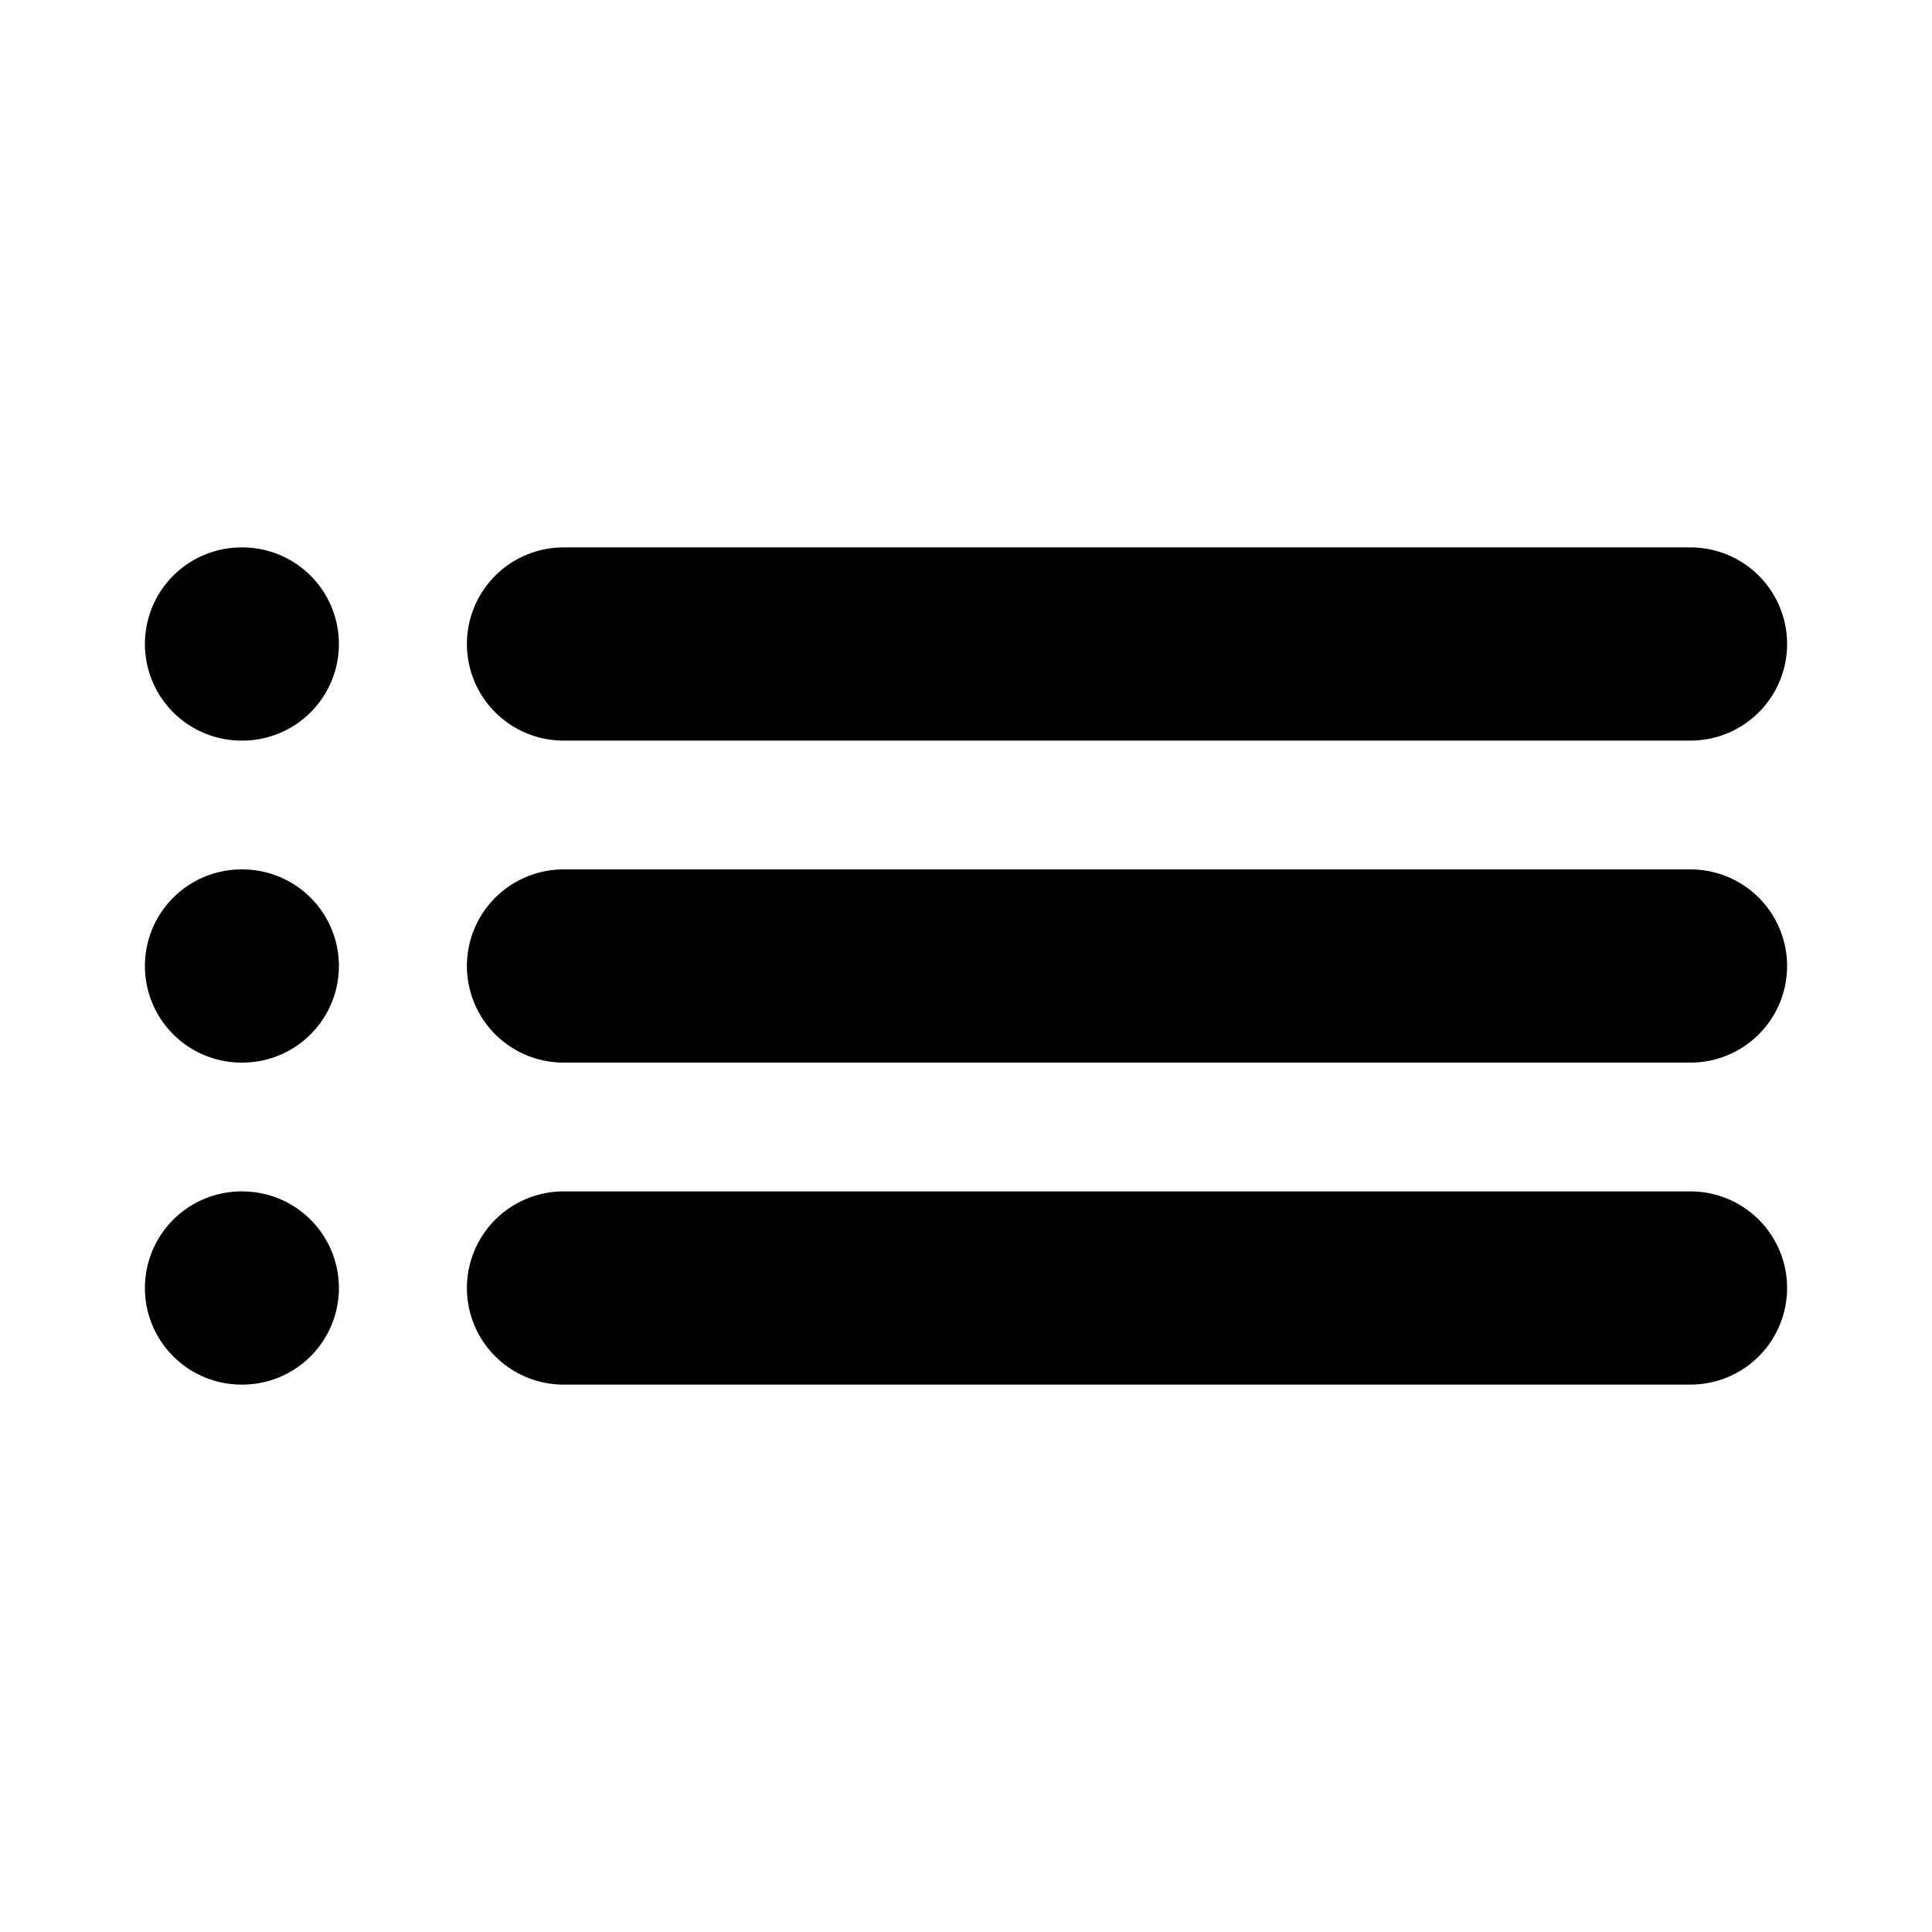
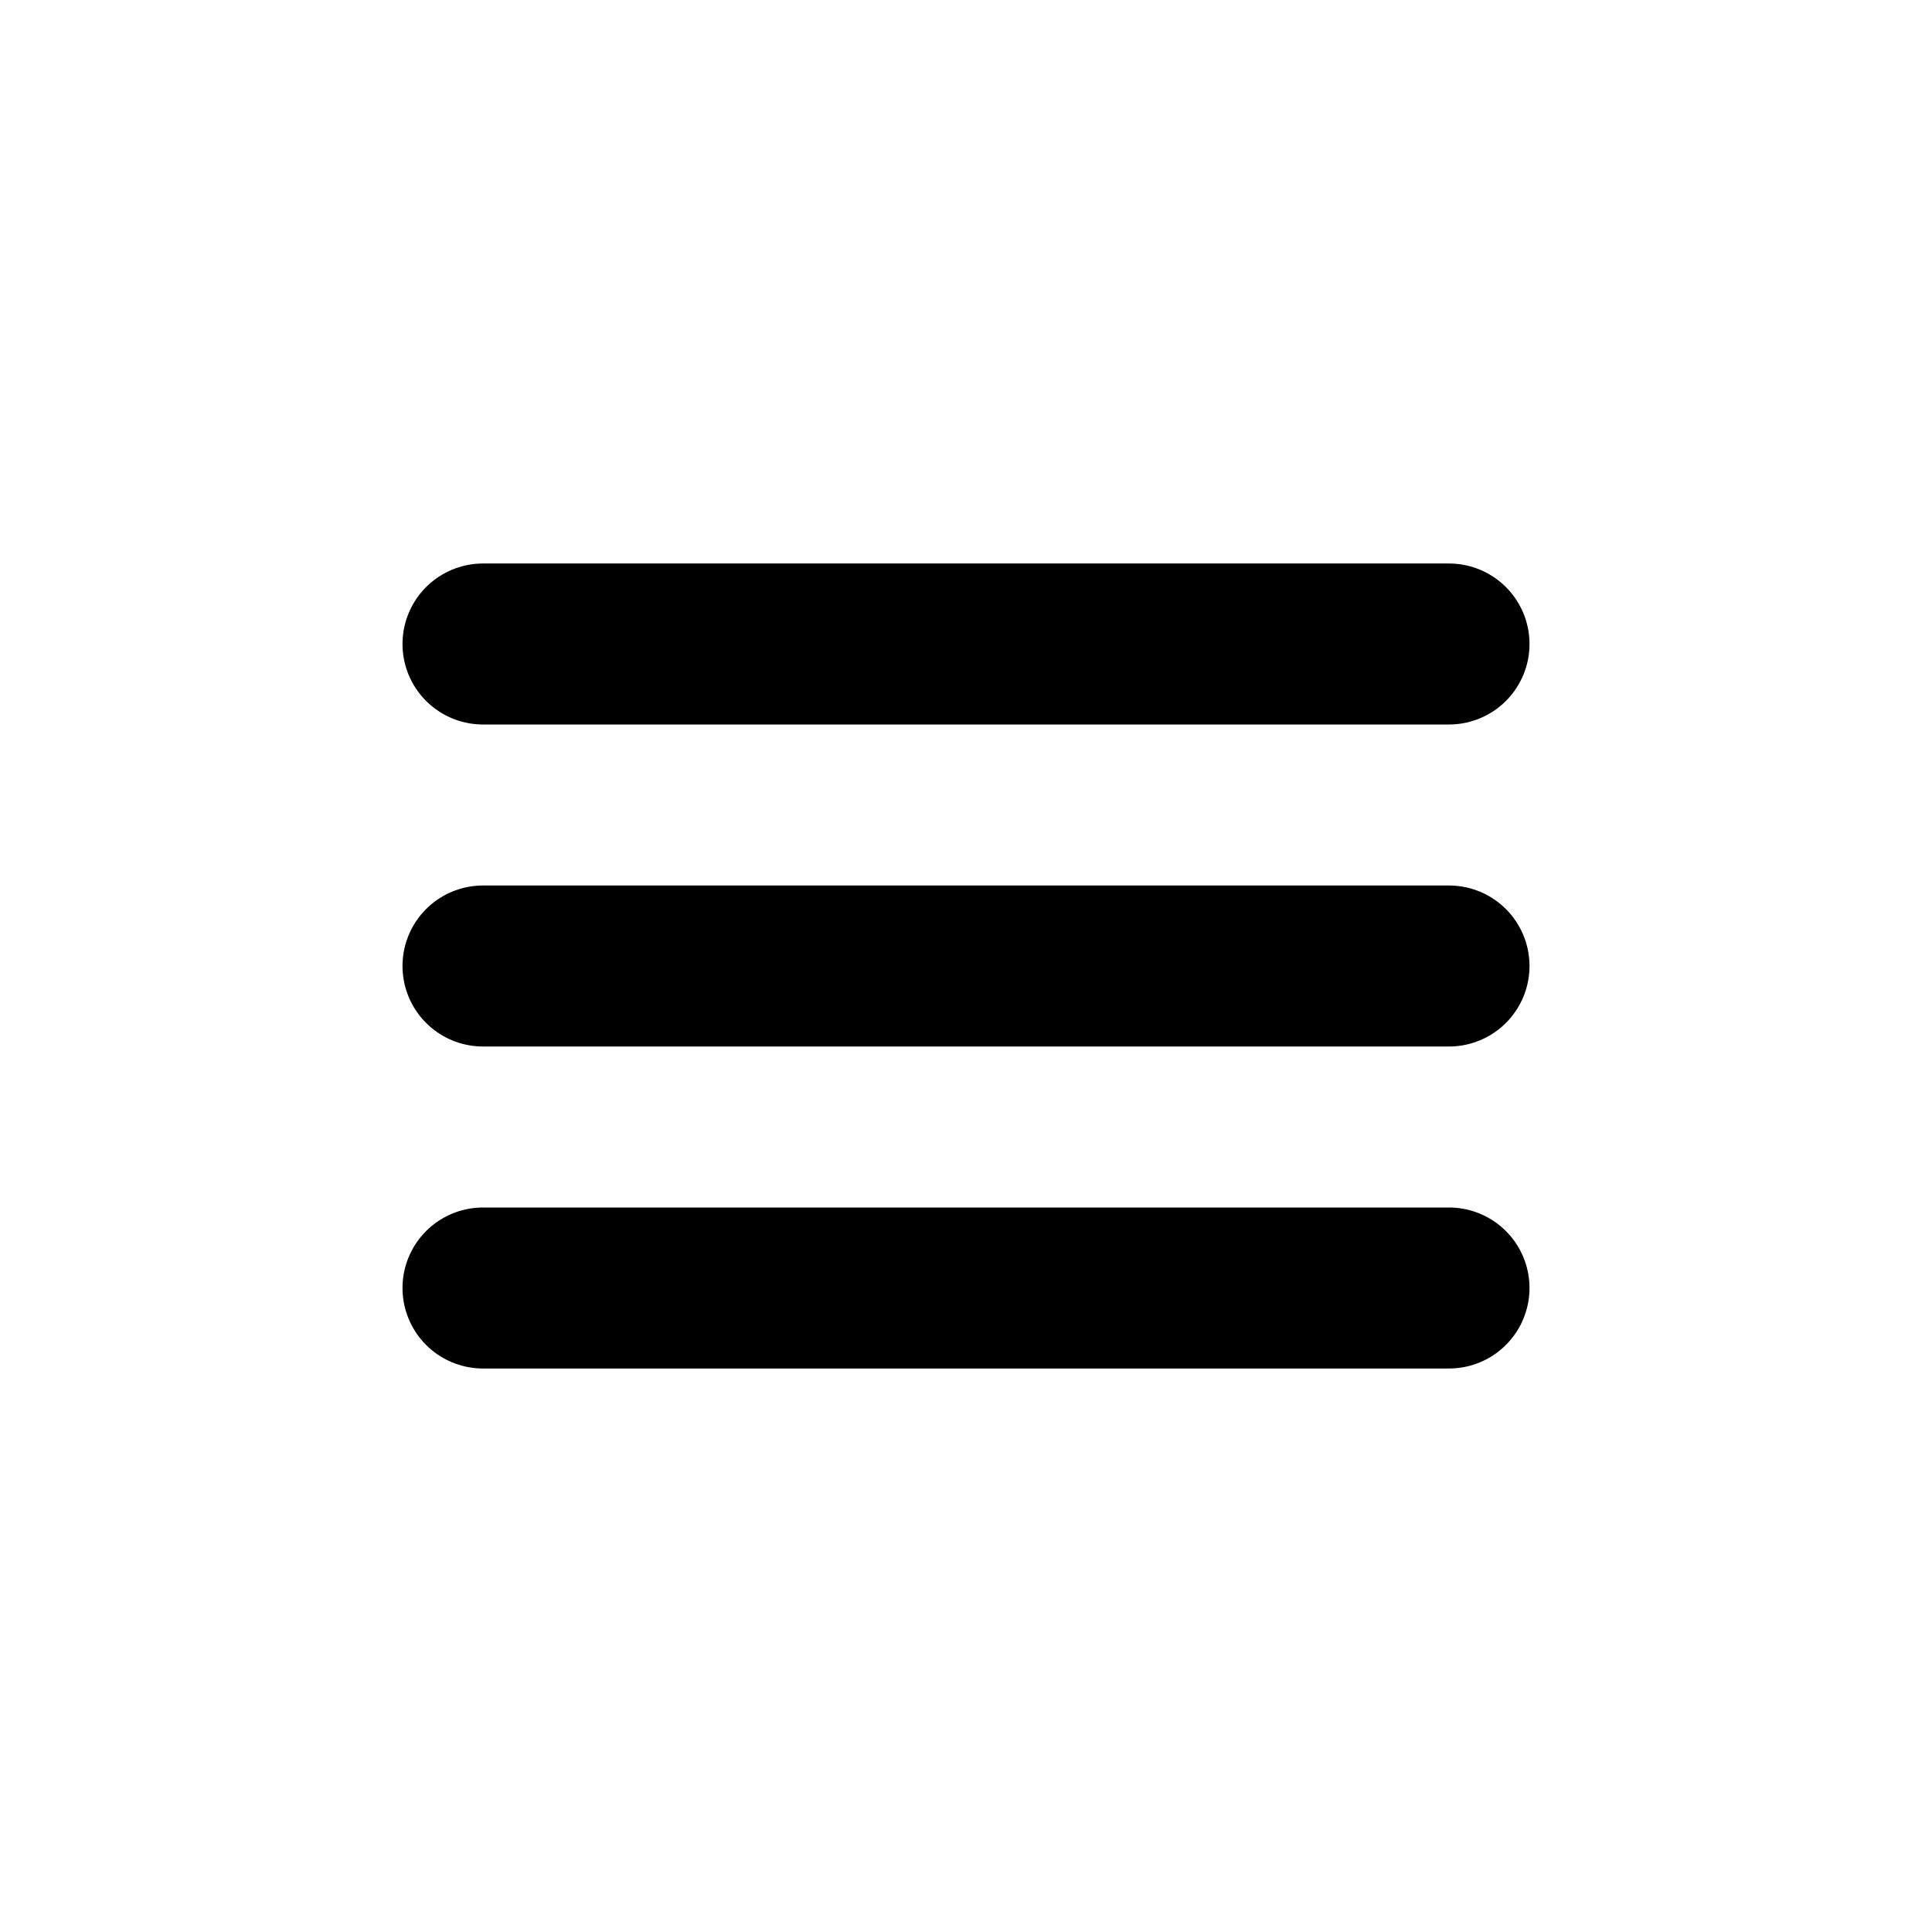
- <svg xmlns="http://www.w3.org/2000/svg" width="800px" height="800px" viewBox="0 0 24.00 24.00" fill="none">
-   <g id="SVGRepo_bgCarrier" stroke-width="0" />
-   <g id="SVGRepo_tracerCarrier" stroke-linecap="round" stroke-linejoin="round" />
-   <g id="SVGRepo_iconCarrier">
-     <path d="M7 8H21M7 12H21M7 16H21M3 8H3.01M3 12H3.01M3 16H3.01" stroke="#000000" stroke-width="2.4" stroke-linecap="round" stroke-linejoin="round" />
-   </g>
+ <svg xmlns="http://www.w3.org/2000/svg" width="800px" height="800px" viewBox="0 0 24 24" fill="none">
+   <path stroke="#000000" stroke-linecap="round" stroke-linejoin="round" stroke-width="2" d="M6 8h12M6 12h12M6 16h12" />
</svg>
